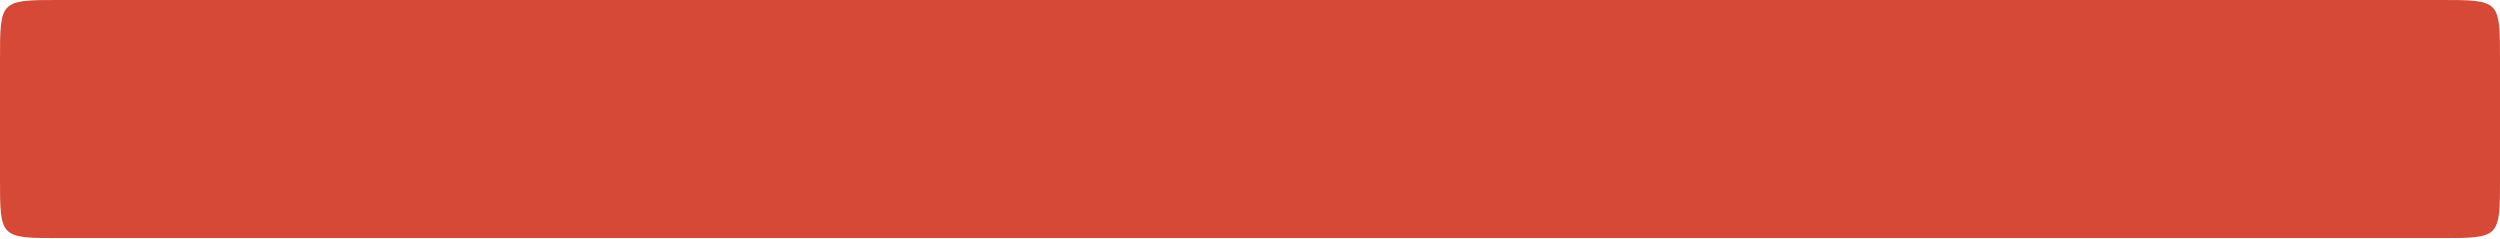
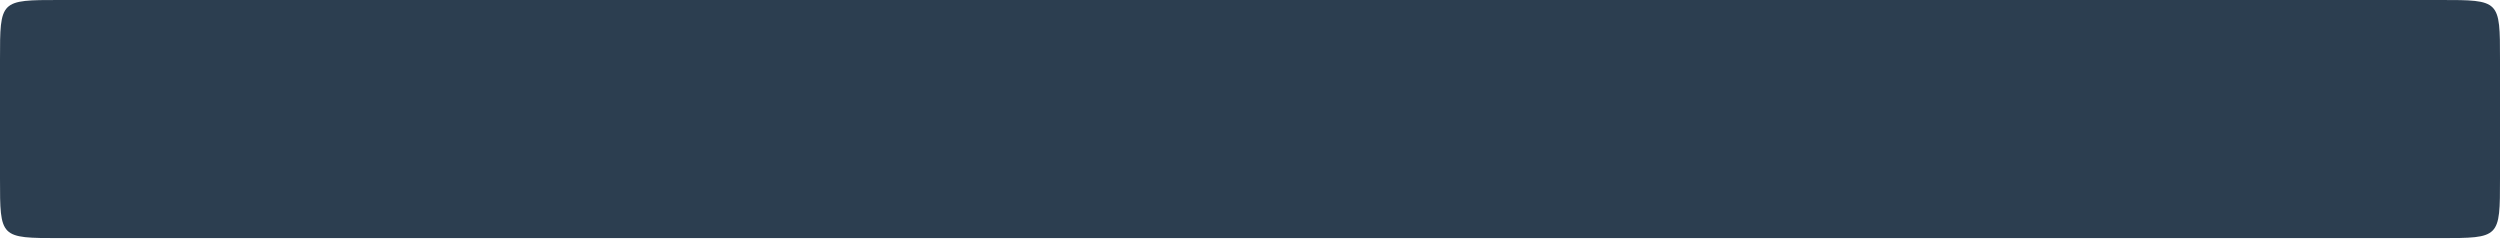
<svg xmlns="http://www.w3.org/2000/svg" width="42" height="4">
  <g transform="translate(0,-1048.362)">
-     <path d="m 1,1048.362 40,0 c 1,0 1,0 1,1 l 0,2 c 0,1 0,1 -1,1 l -40,0 c -1,0 -1,0 -1,-1 l 0,-2 c 0,-1 0,-1 1,-1 z" fill="#d64937" />
+     <path d="m 1,1048.362 40,0 c 1,0 1,0 1,1 l 0,2 c 0,1 0,1 -1,1 l -40,0 c -1,0 -1,0 -1,-1 l 0,-2 c 0,-1 0,-1 1,-1 z" fill="#2C3E50" />
  </g>
</svg>
